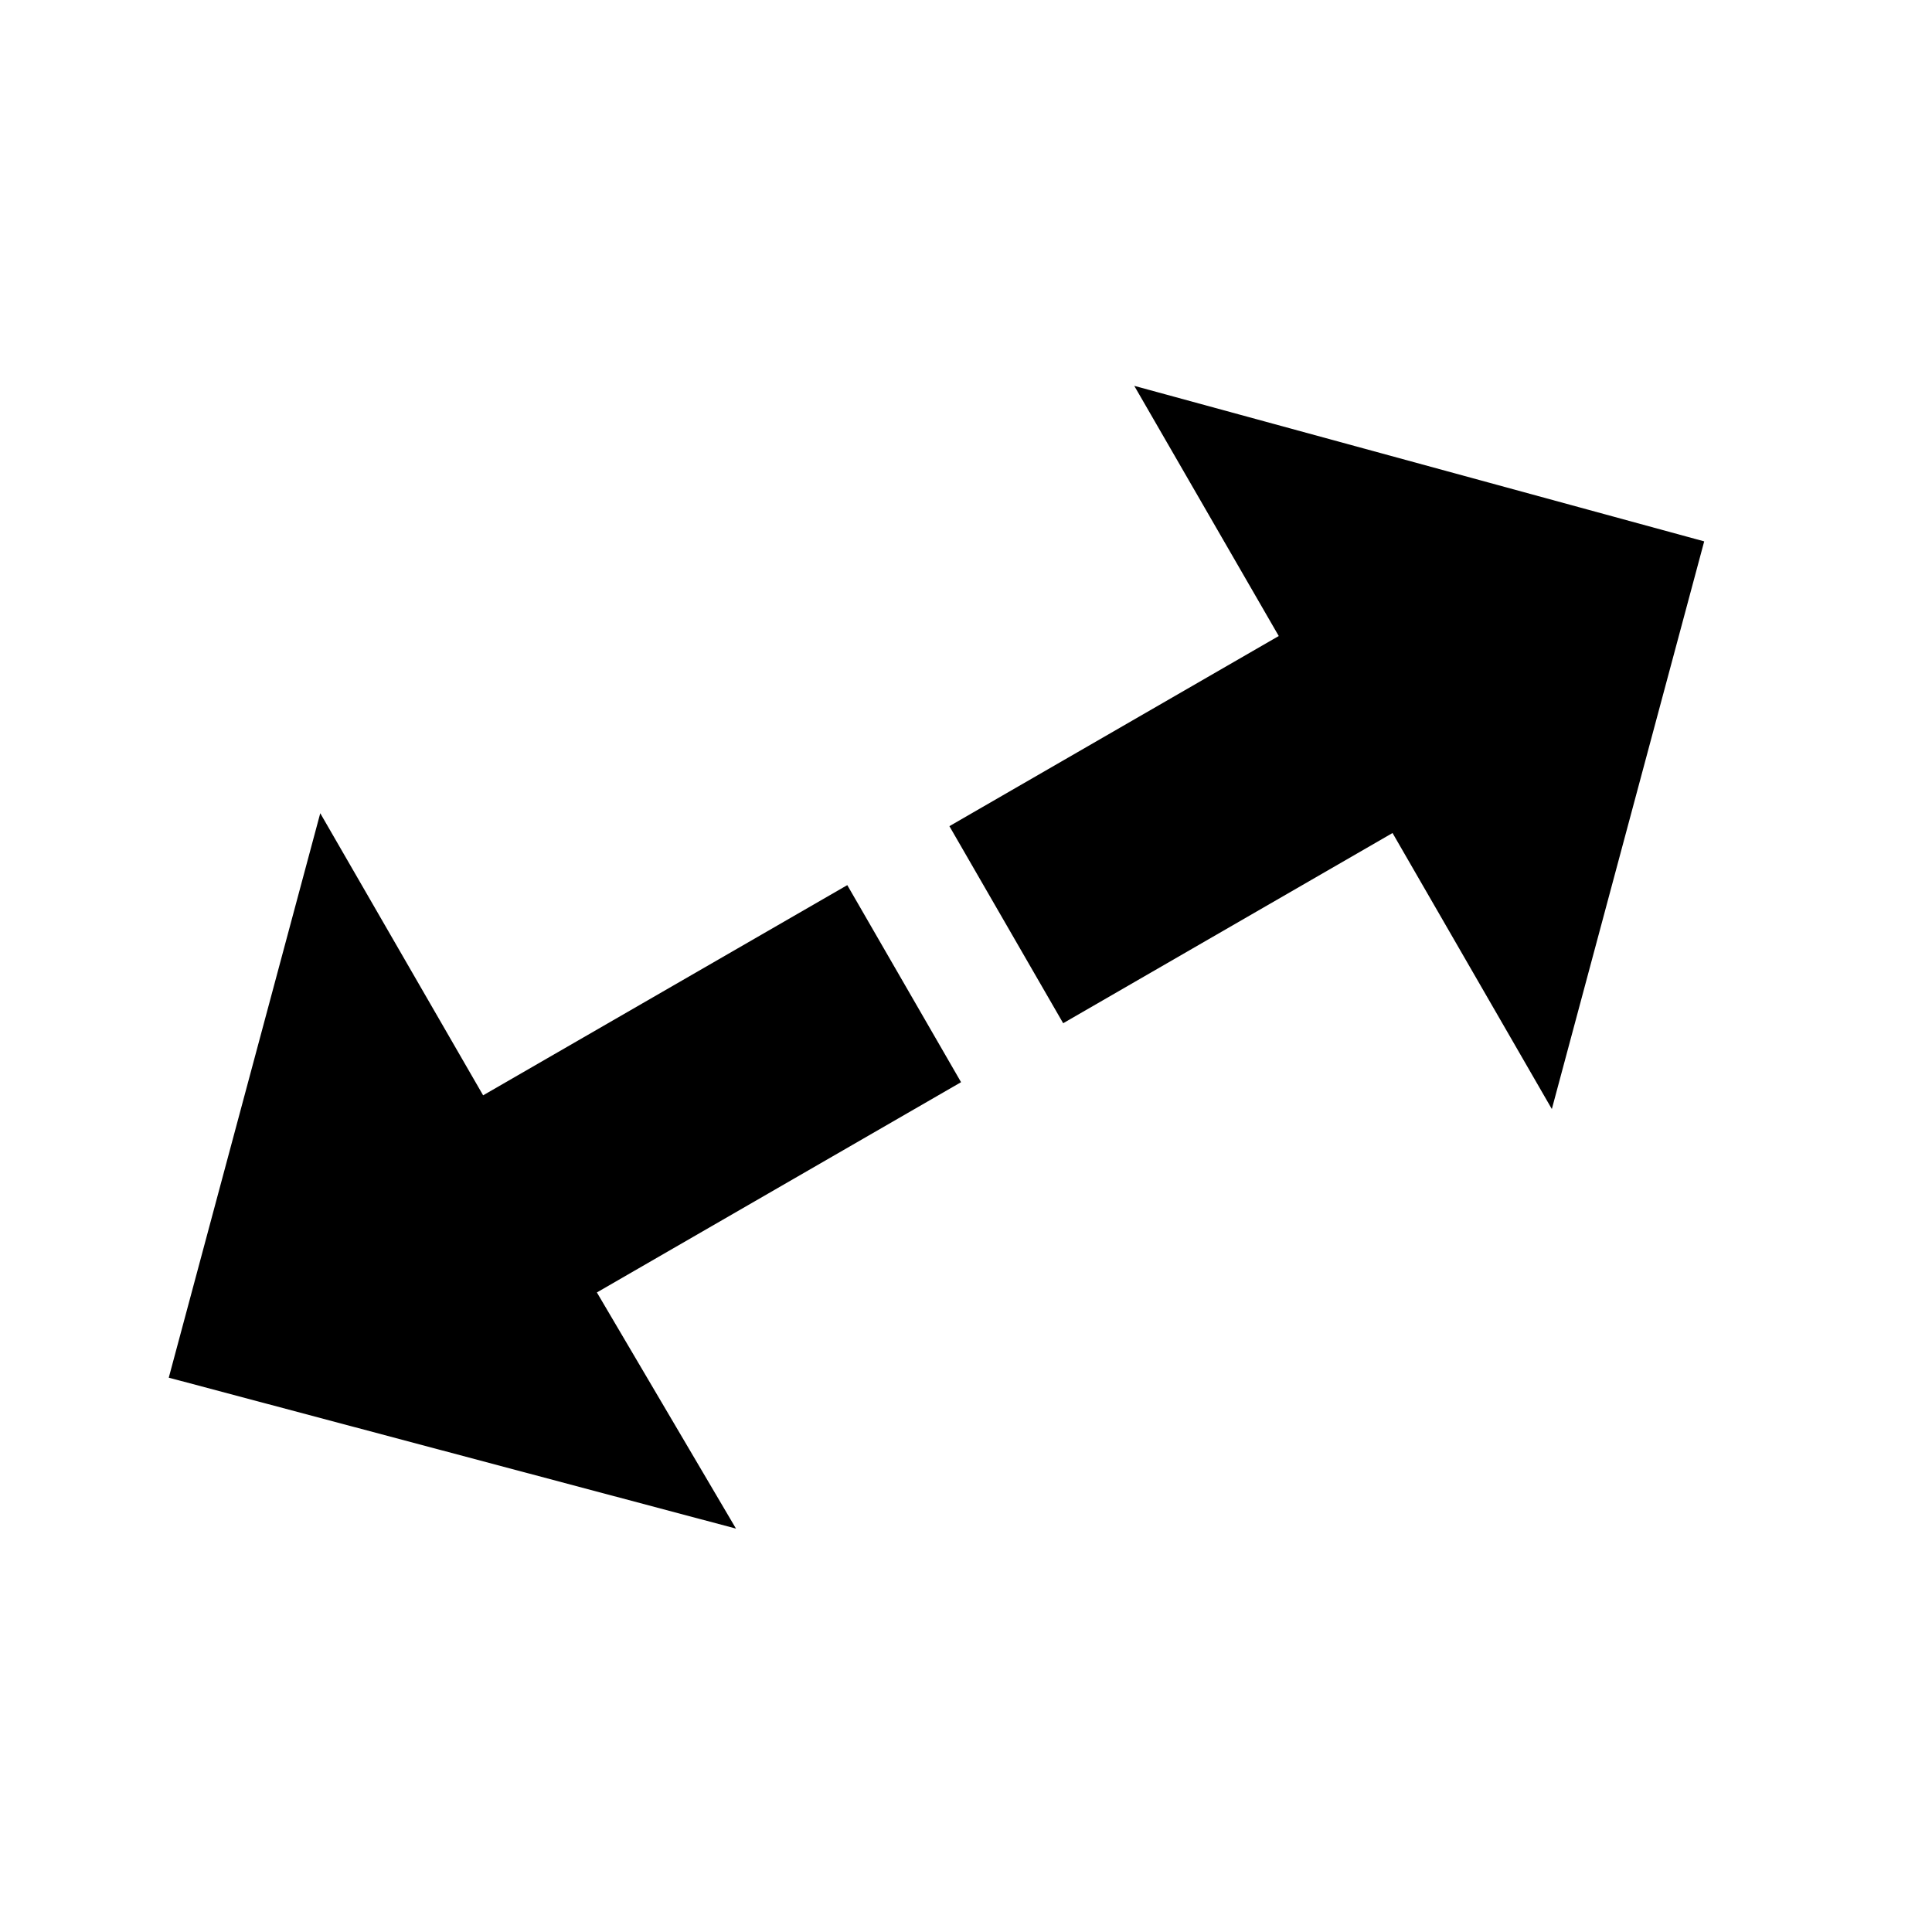
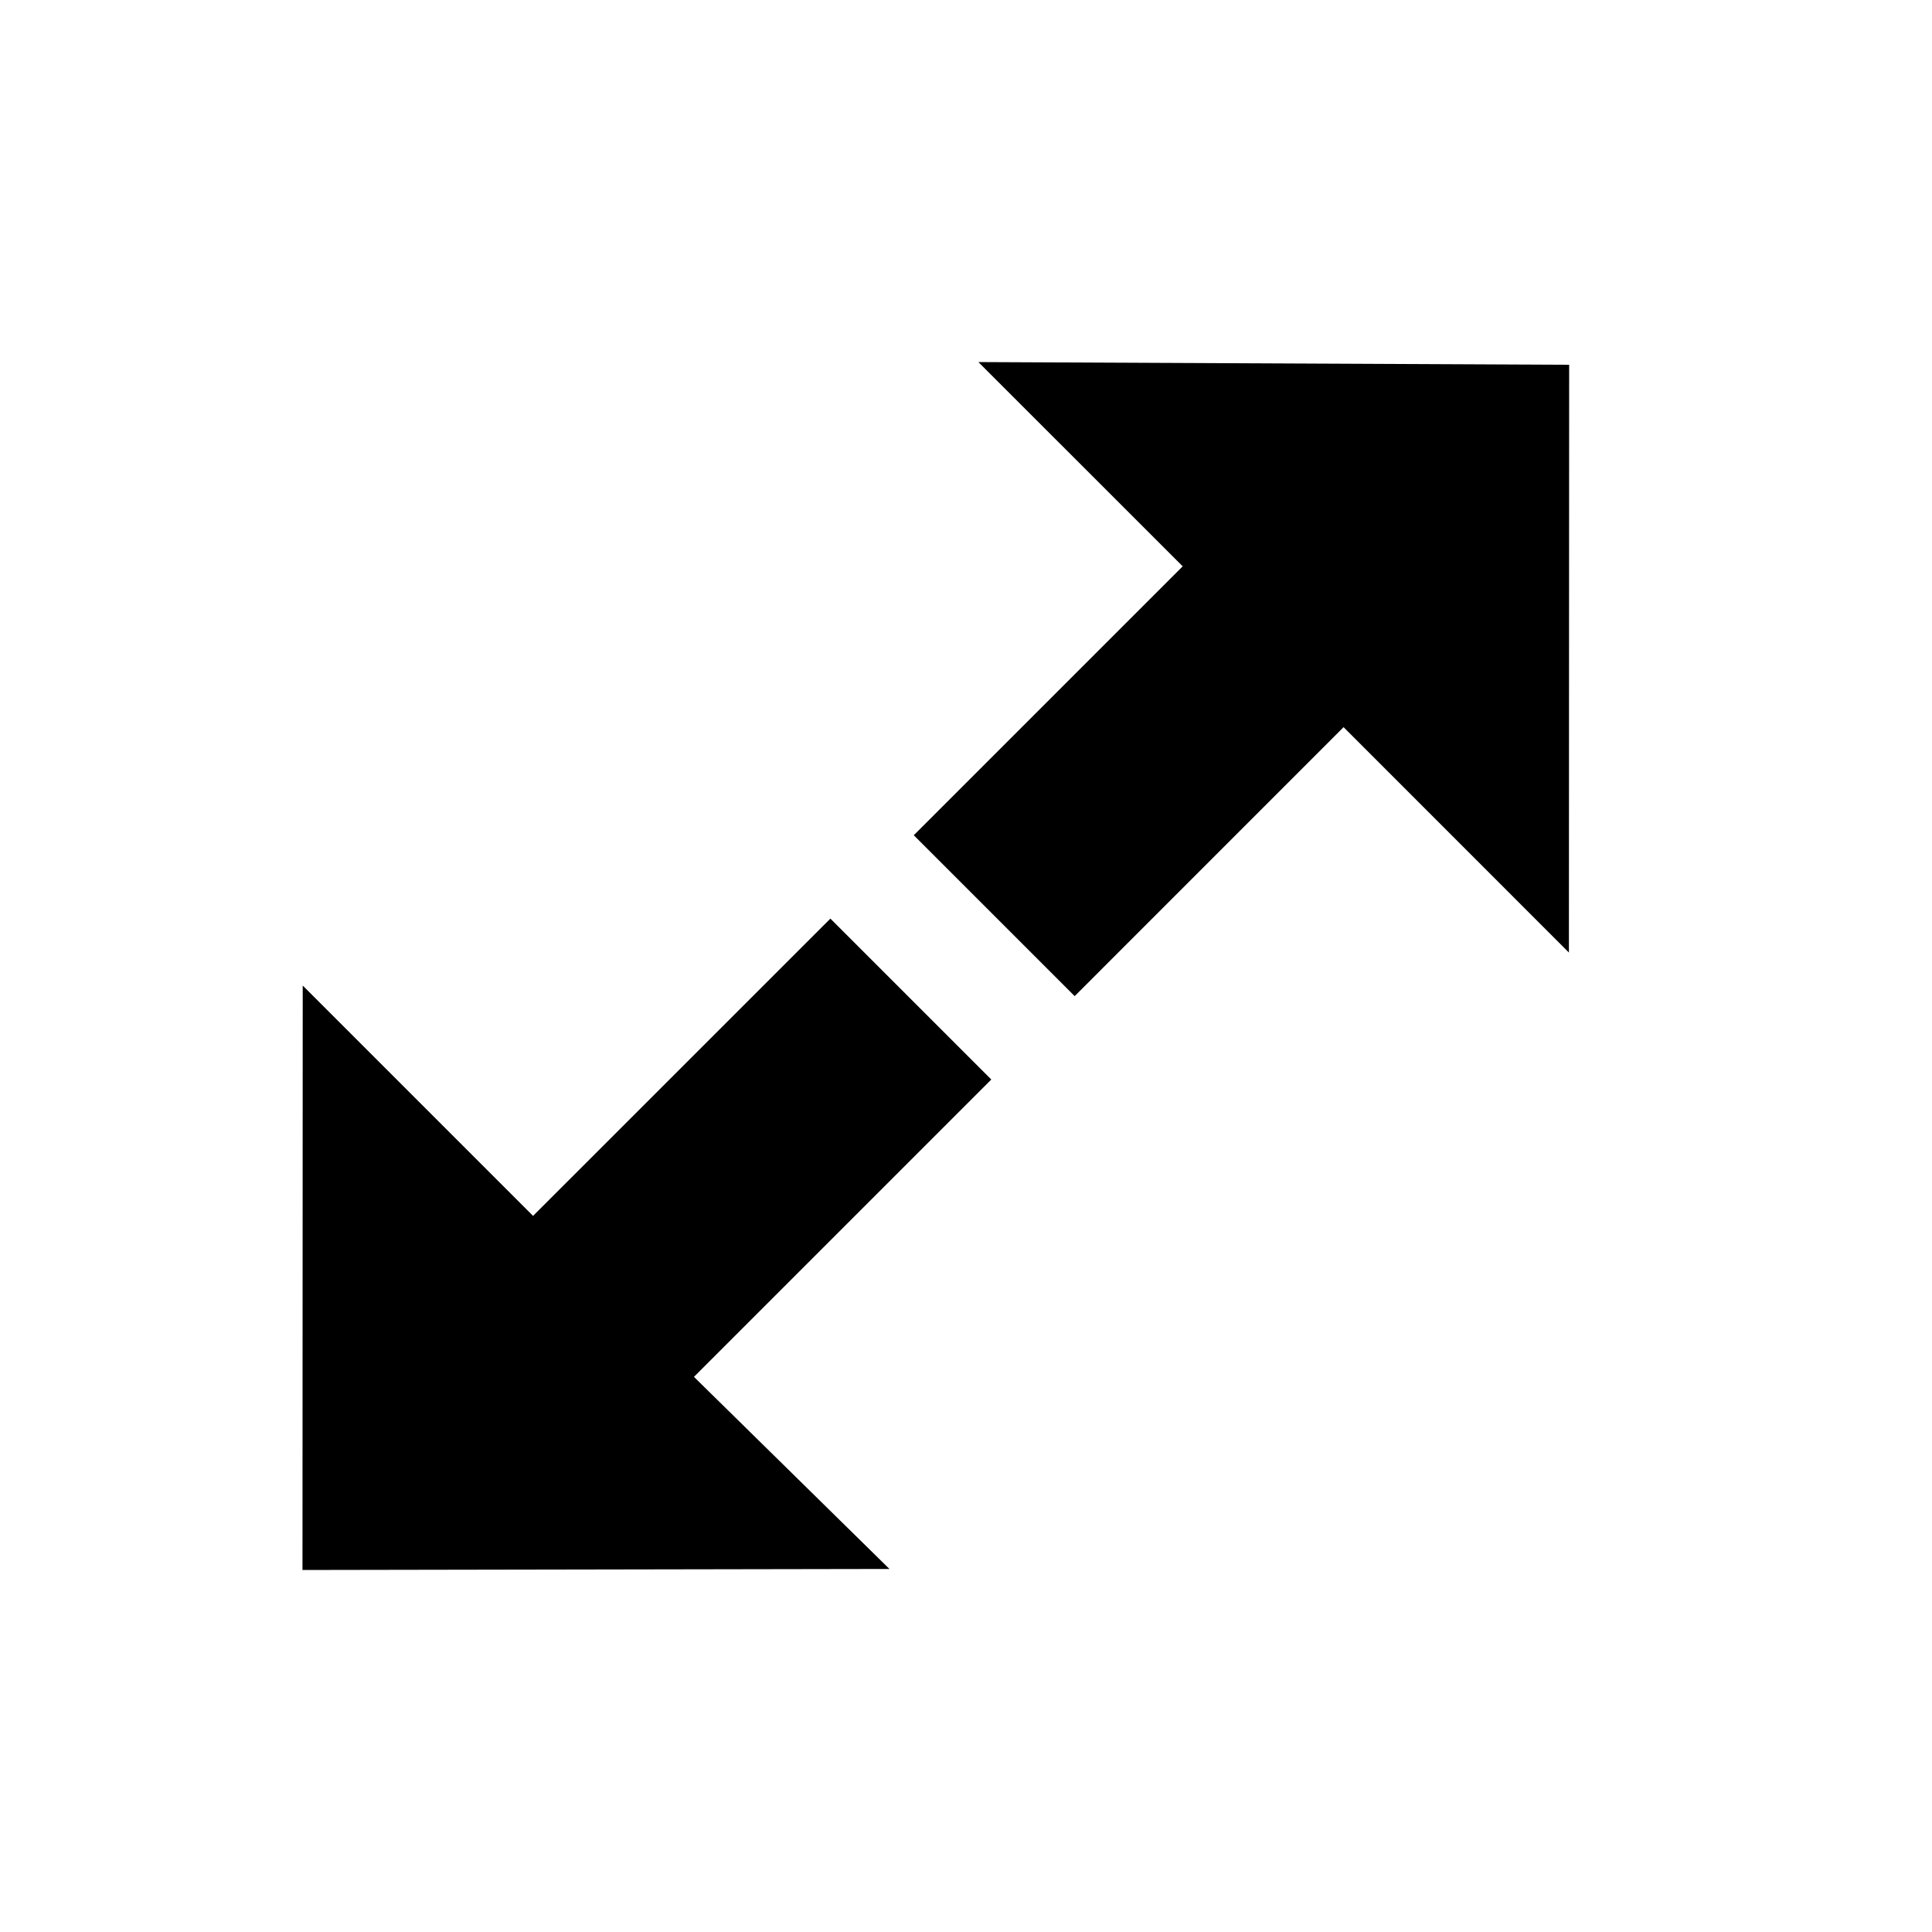
<svg xmlns="http://www.w3.org/2000/svg" version="1.1" width="32" height="32" viewBox="0 0 32 32">
-   <g transform="rotate(15 16 16)">
-     <path d="M25.99 6.042l-0.004 9.735-3.732-3.733-4.454 4.455-2.665-2.665 4.454-4.454-3.384-3.383 9.785 0.045zM11.494 22.805l3.238 3.182-9.722 0.017 0.004-9.68 3.815 3.815 4.925-4.924 2.665 2.665-4.925 4.925z" />
-   </g>
+   <path d="M25.99 6.042l-0.004 9.735-3.732-3.733-4.454 4.455-2.665-2.665 4.454-4.454-3.384-3.383 9.785 0.045zM11.494 22.805l3.238 3.182-9.722 0.017 0.004-9.68 3.815 3.815 4.925-4.924 2.665 2.665-4.925 4.925z" />
</svg>
